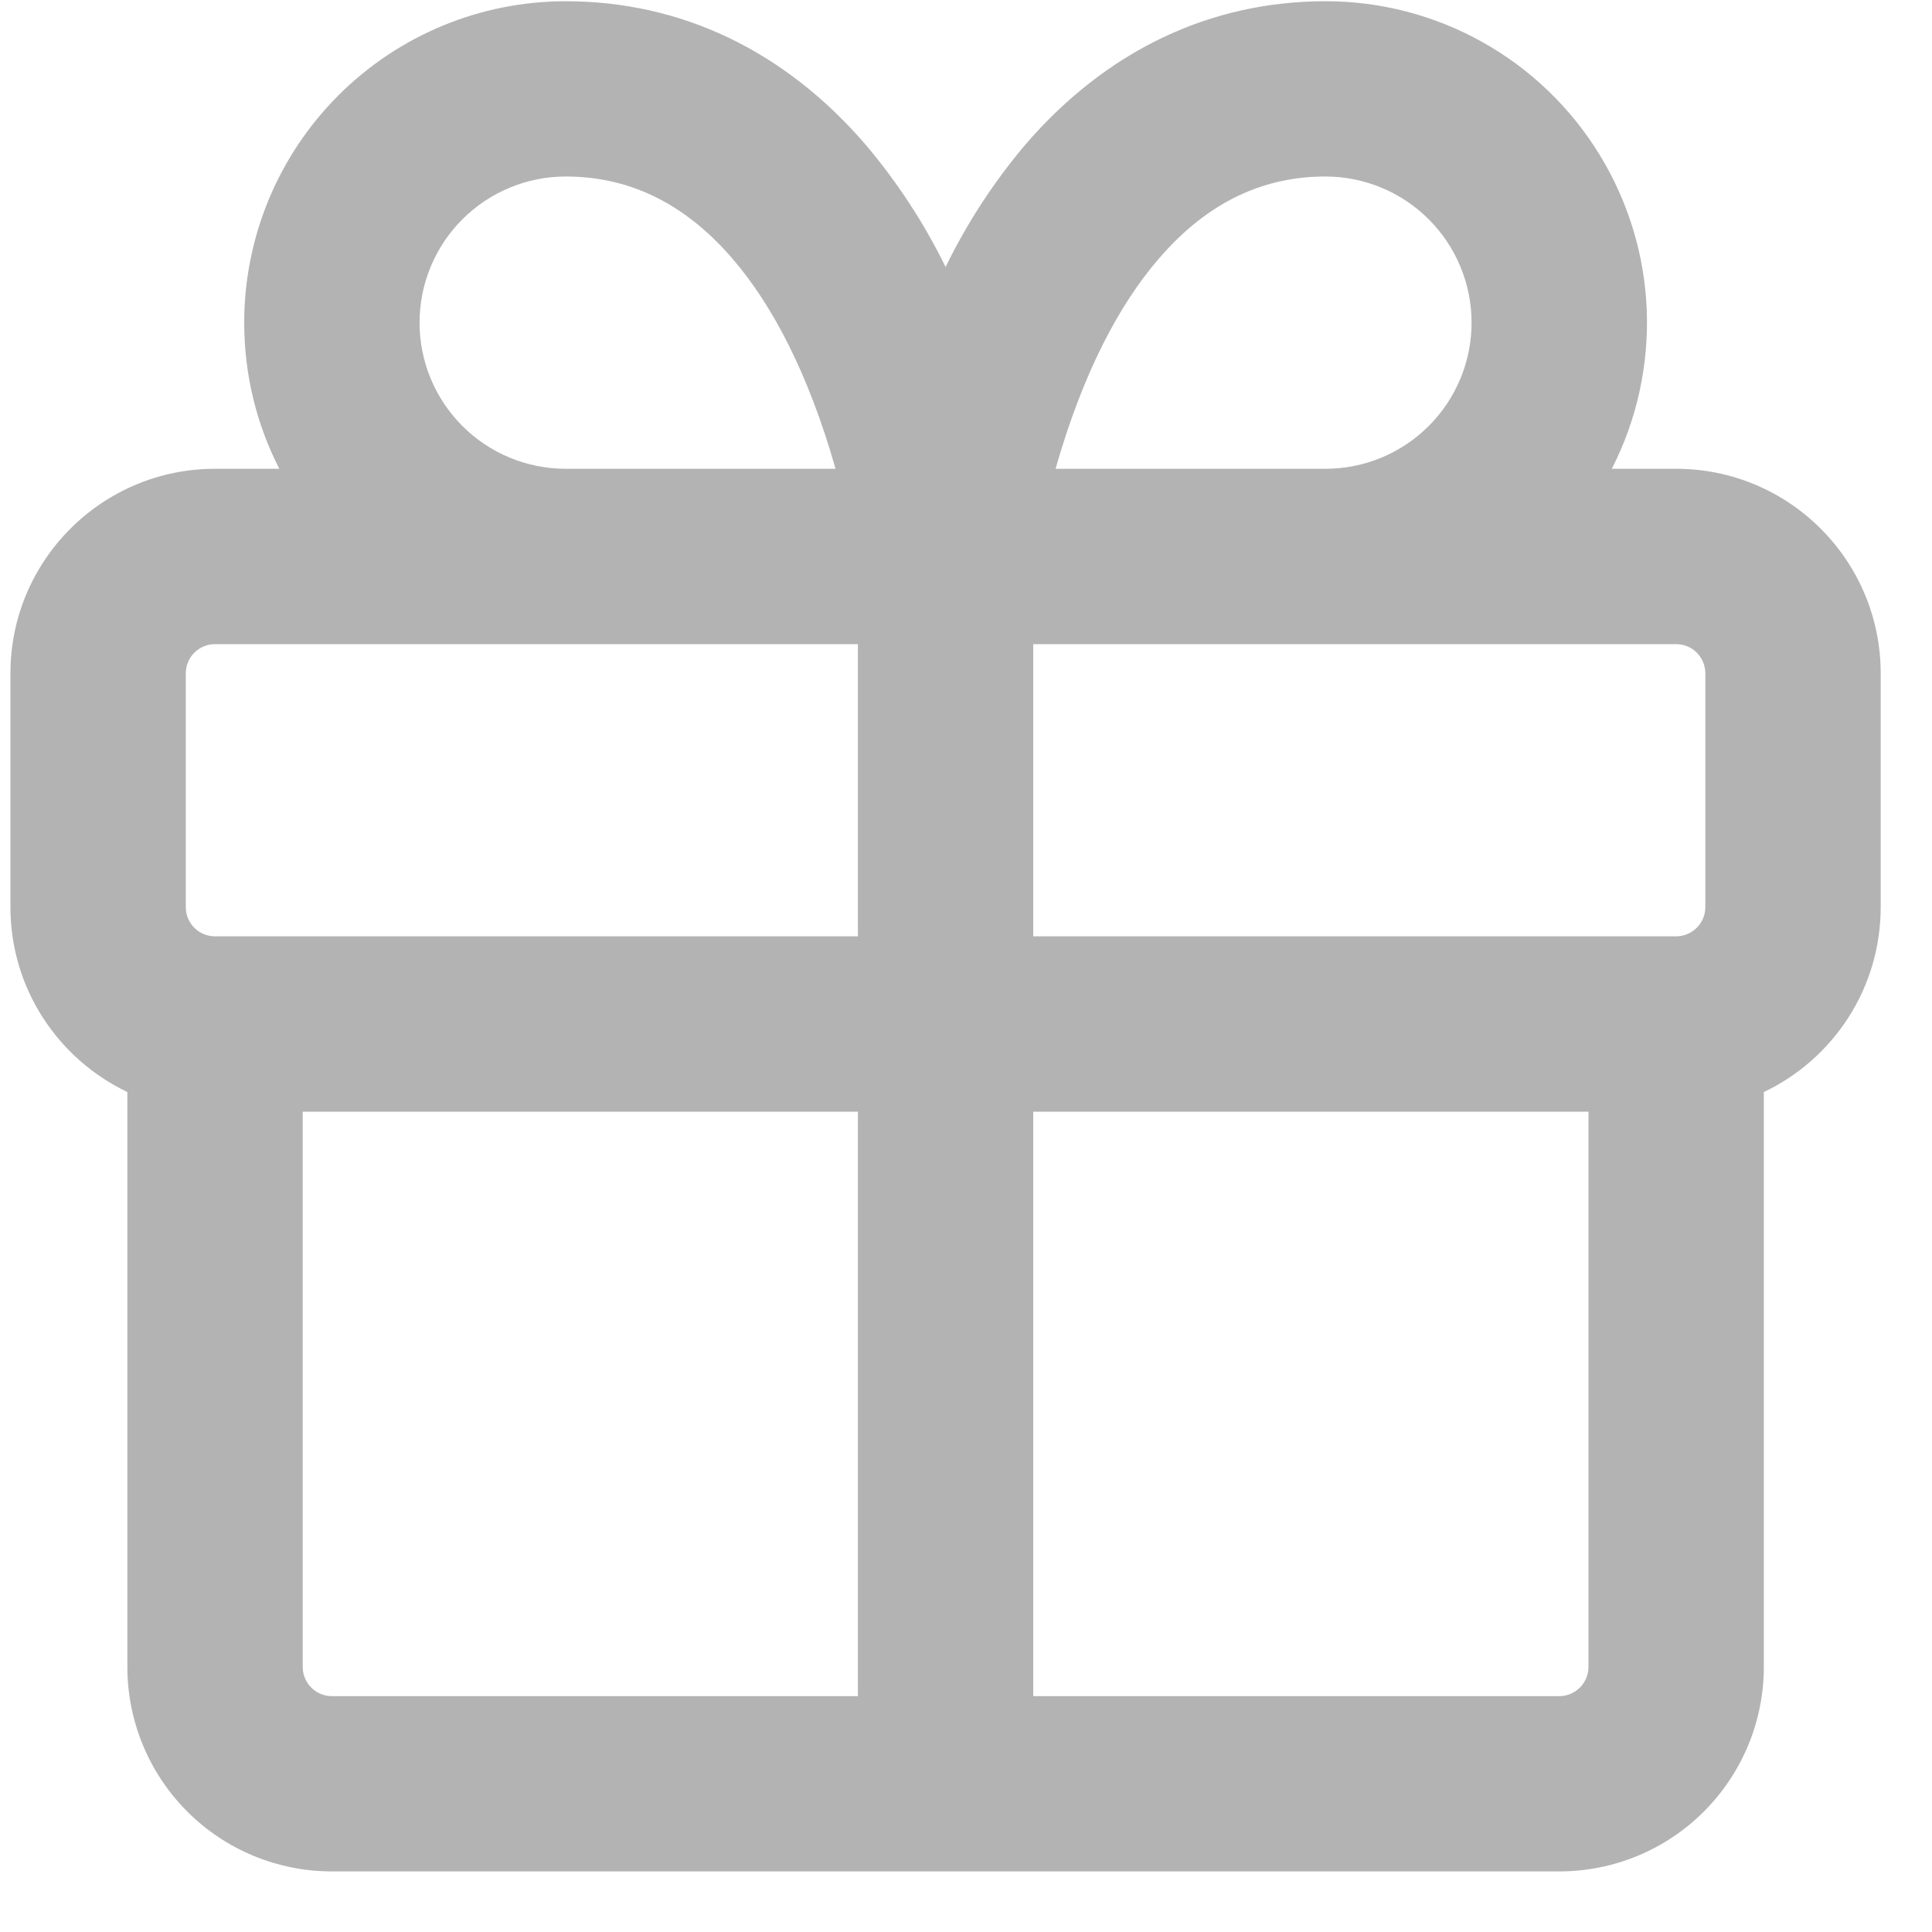
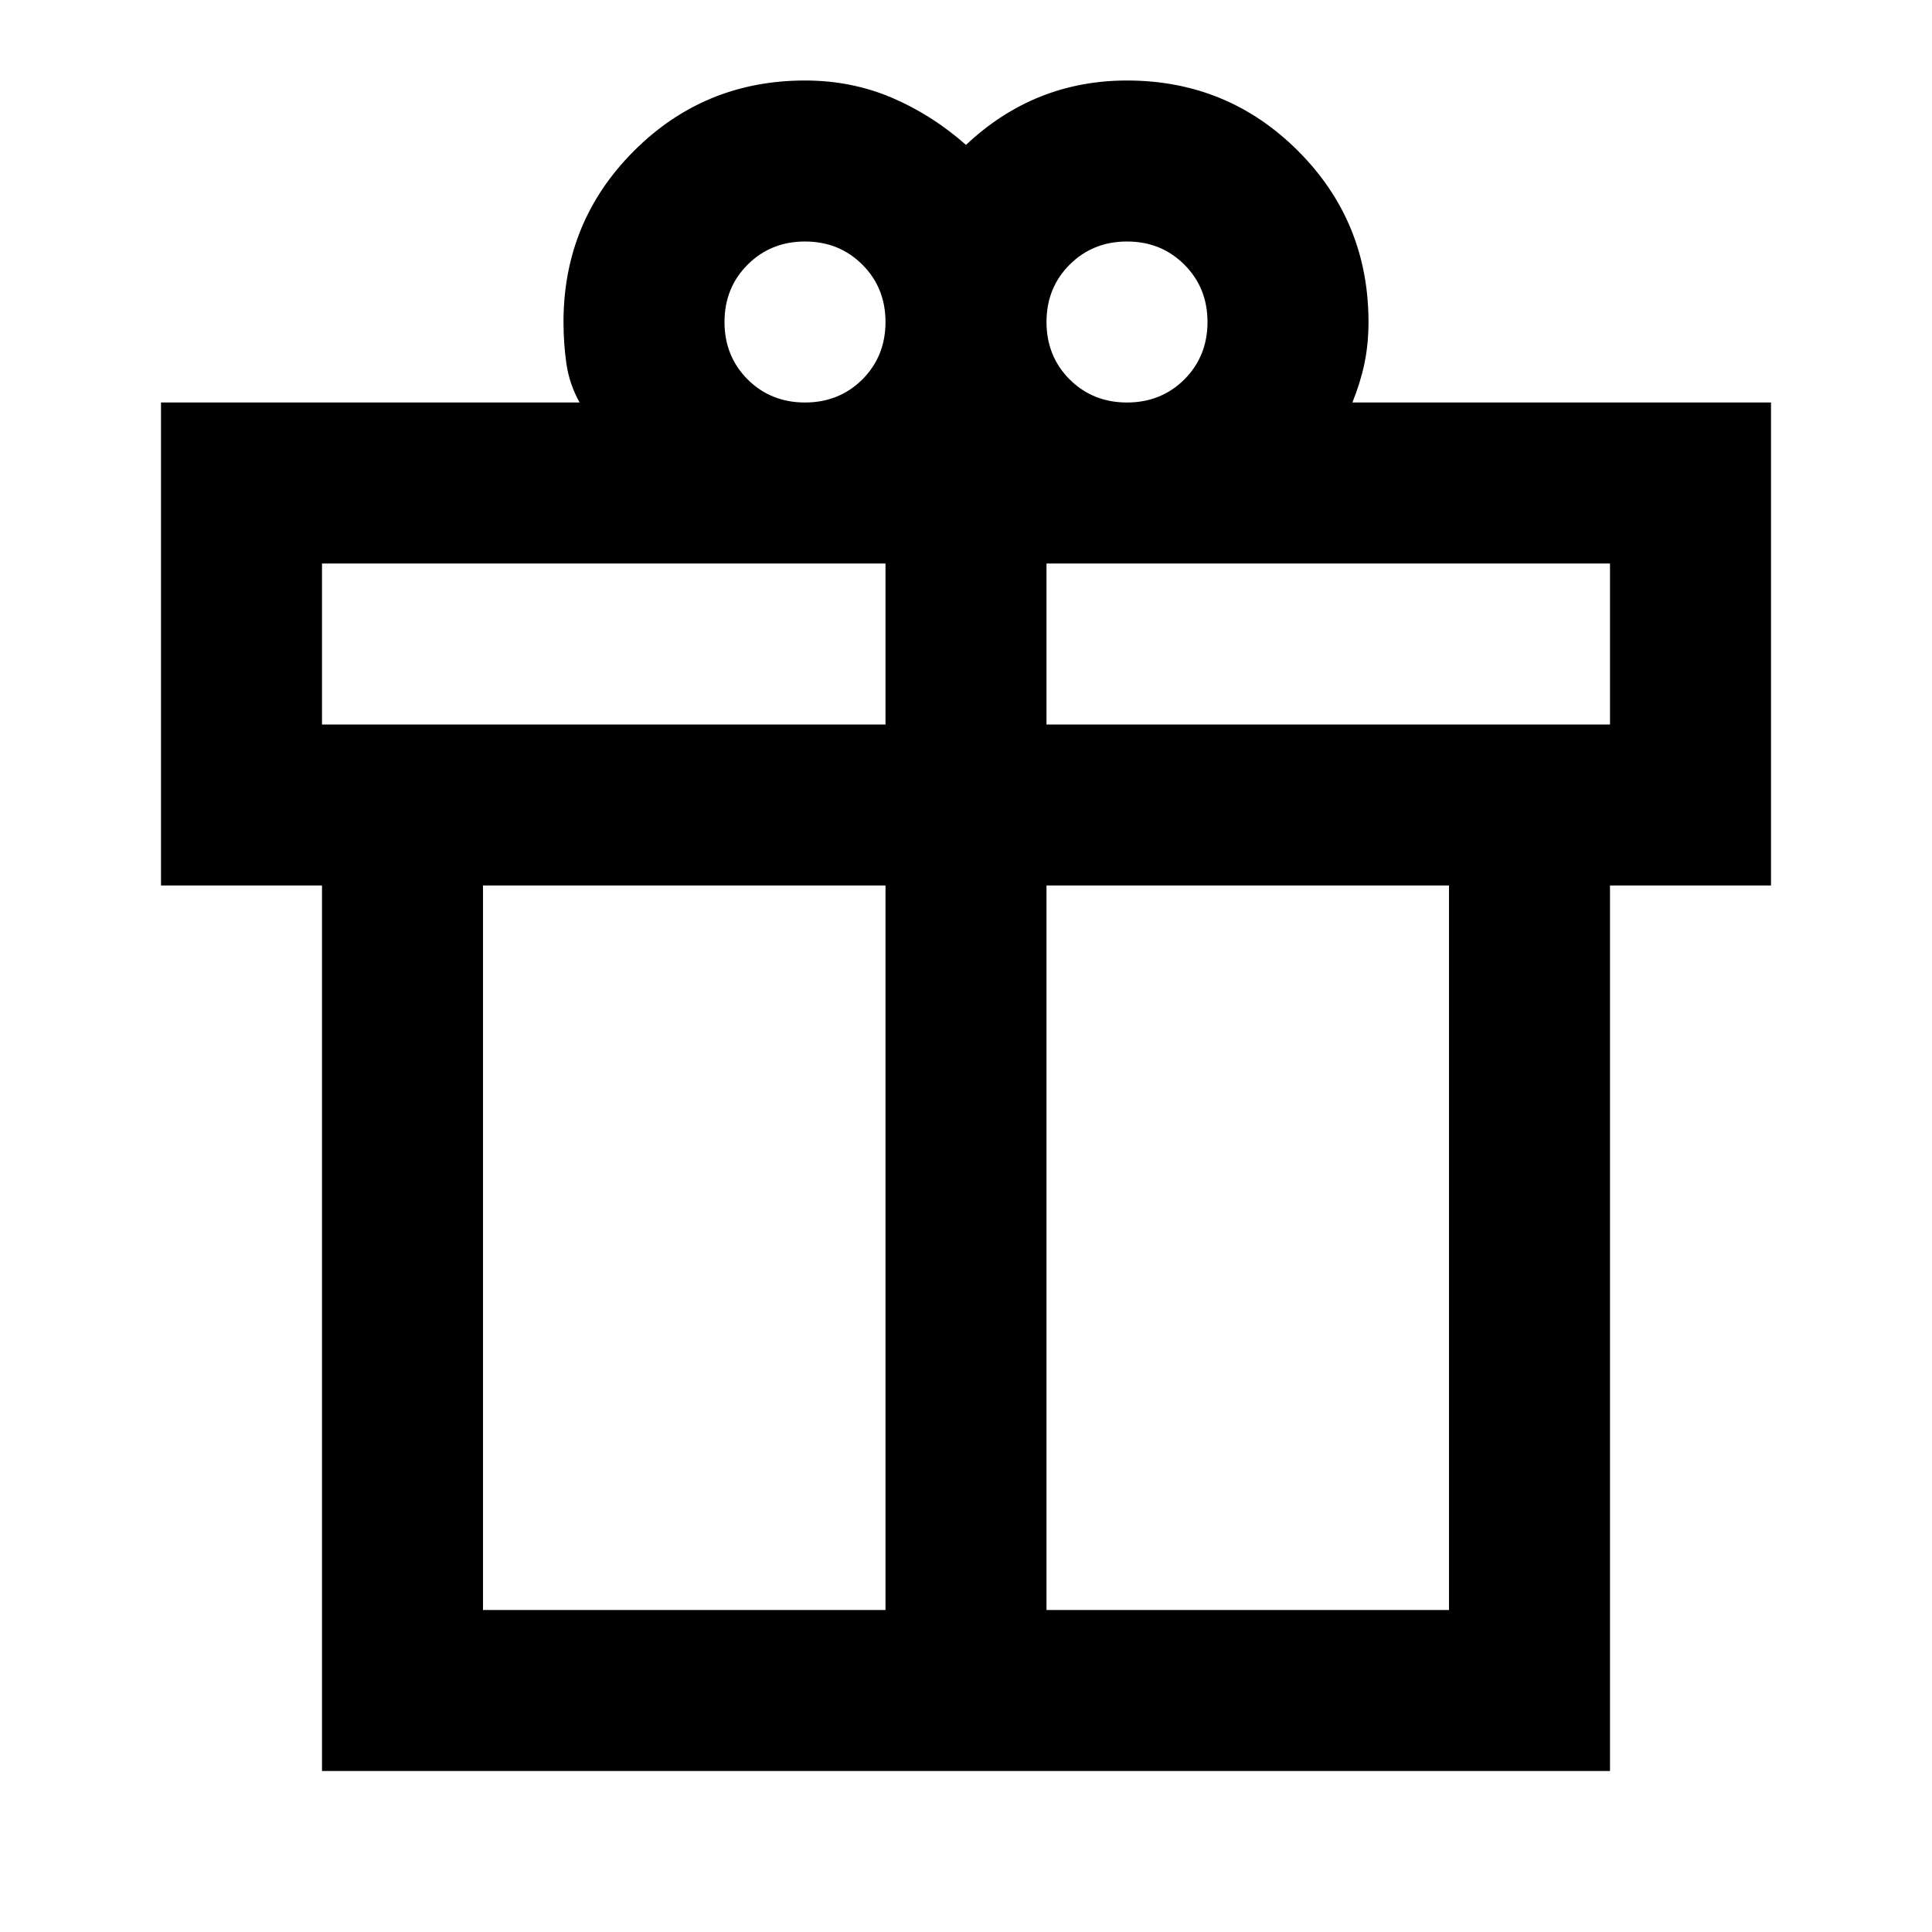
- <svg xmlns="http://www.w3.org/2000/svg" width="25" height="25" viewBox="0 0 25 25" fill="none">
-   <path d="M3.16 4.175C3.16 3.072 3.599 2.014 4.379 1.234C5.159 0.454 6.217 0.016 7.32 0.016C8.807 0.016 10.153 0.651 11.207 1.879C11.613 2.36 11.959 2.889 12.236 3.455C12.512 2.888 12.857 2.359 13.264 1.876C14.317 0.651 15.663 0.016 17.151 0.016C17.863 0.015 18.564 0.198 19.185 0.546C19.806 0.894 20.327 1.395 20.699 2.003C21.071 2.61 21.281 3.302 21.309 4.014C21.336 4.725 21.181 5.432 20.857 6.066H21.689C23.15 6.066 24.336 7.252 24.336 8.713V11.738C24.336 12.794 23.718 13.706 22.824 14.131V21.57C22.824 22.271 22.545 22.945 22.048 23.441C21.552 23.938 20.879 24.216 20.177 24.216H4.295C3.593 24.216 2.919 23.938 2.423 23.441C1.927 22.945 1.648 22.271 1.648 21.57V14.131C0.754 13.704 0.135 12.794 0.135 11.738V8.713C0.135 7.252 1.321 6.066 2.782 6.066H3.614C3.324 5.499 3.16 4.856 3.16 4.175ZM11.101 14.385H3.917V21.57C3.917 21.778 4.086 21.948 4.295 21.948H11.101V14.385ZM13.37 14.385V21.948H20.177C20.277 21.948 20.373 21.908 20.444 21.837C20.515 21.766 20.555 21.67 20.555 21.57V14.385H13.37ZM13.37 8.335V12.116H21.689C21.789 12.116 21.886 12.076 21.956 12.005C22.027 11.934 22.067 11.838 22.067 11.738V8.713C22.067 8.613 22.027 8.516 21.956 8.445C21.886 8.375 21.789 8.335 21.689 8.335H13.37ZM2.782 8.335C2.682 8.335 2.586 8.375 2.515 8.445C2.444 8.516 2.404 8.613 2.404 8.713V11.738C2.404 11.947 2.573 12.116 2.782 12.116H11.101V8.335H2.782ZM7.32 2.284C6.818 2.284 6.338 2.484 5.983 2.838C5.628 3.193 5.429 3.674 5.429 4.175C5.429 4.677 5.628 5.157 5.983 5.512C6.338 5.867 6.818 6.066 7.32 6.066H10.812C10.46 4.829 9.993 3.947 9.484 3.354C8.834 2.595 8.1 2.284 7.32 2.284ZM13.659 6.066H17.151C17.653 6.066 18.134 5.867 18.488 5.512C18.843 5.157 19.042 4.677 19.042 4.175C19.042 3.674 18.843 3.193 18.488 2.838C18.134 2.484 17.653 2.284 17.151 2.284C16.371 2.284 15.639 2.595 14.989 3.354C14.479 3.947 14.011 4.829 13.659 6.066Z" fill="#B3B3B3" />
+ <svg xmlns="http://www.w3.org/2000/svg" width="24" height="24" viewBox="0 0 24 24" fill="none">
+   <path d="M4 22V11H2V5H7.2C7.117 4.85 7.062 4.692 7.037 4.525C7.013 4.358 7 4.183 7 4C7 3.167 7.292 2.458 7.875 1.875C8.458 1.292 9.167 1 10 1C10.383 1 10.742 1.071 11.075 1.212C11.408 1.354 11.717 1.55 12 1.8C12.283 1.533 12.592 1.333 12.925 1.2C13.258 1.067 13.617 1 14 1C14.833 1 15.542 1.292 16.125 1.875C16.708 2.458 17 3.167 17 4C17 4.183 16.983 4.354 16.95 4.513C16.917 4.671 16.867 4.833 16.8 5H22V11H20V22H4ZM14 3C13.717 3 13.479 3.096 13.287 3.288C13.096 3.479 13 3.717 13 4C13 4.283 13.096 4.521 13.287 4.713C13.479 4.904 13.717 5 14 5C14.283 5 14.521 4.904 14.713 4.713C14.904 4.521 15 4.283 15 4C15 3.717 14.904 3.479 14.713 3.288C14.521 3.096 14.283 3 14 3ZM9 4C9 4.283 9.096 4.521 9.287 4.713C9.479 4.904 9.717 5 10 5C10.283 5 10.521 4.904 10.713 4.713C10.904 4.521 11 4.283 11 4C11 3.717 10.904 3.479 10.713 3.288C10.521 3.096 10.283 3 10 3C9.717 3 9.479 3.096 9.287 3.288C9.096 3.479 9 3.717 9 4ZM4 7V9H11V7H4ZM11 20V11H6V20H11ZM13 20H18V11H13V20ZM20 9V7H13V9H20Z" fill="black" />
</svg>
